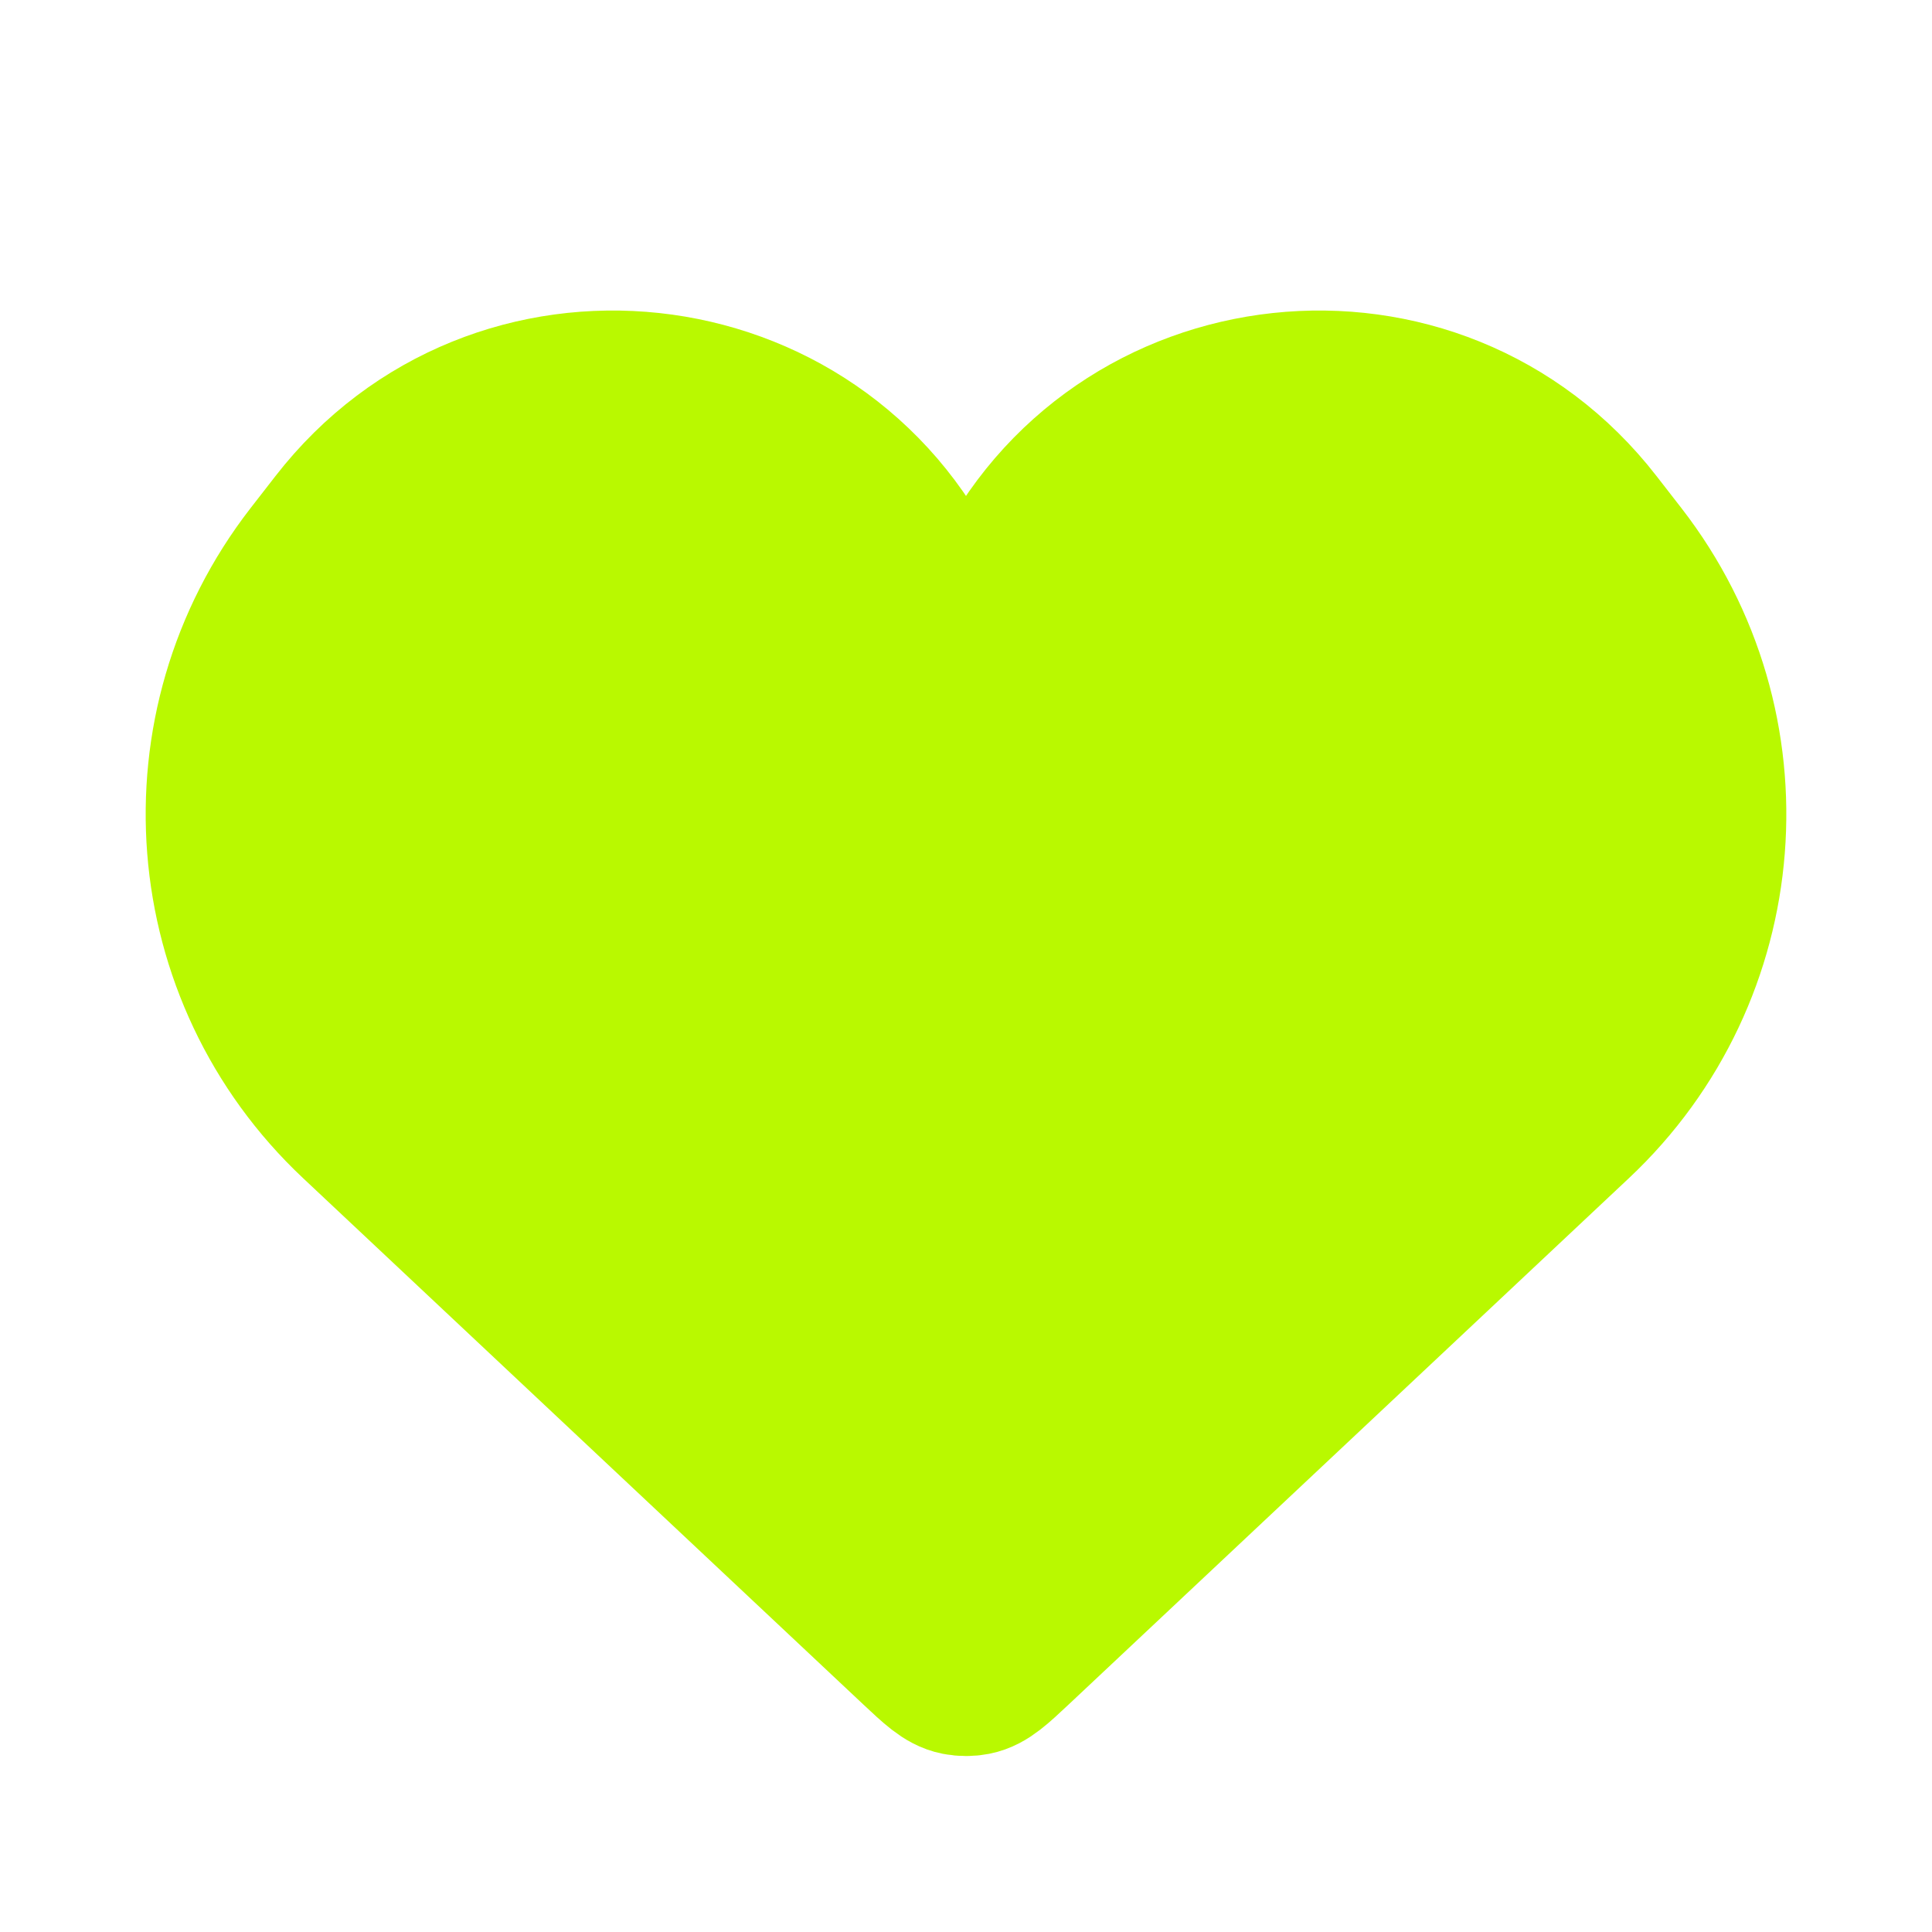
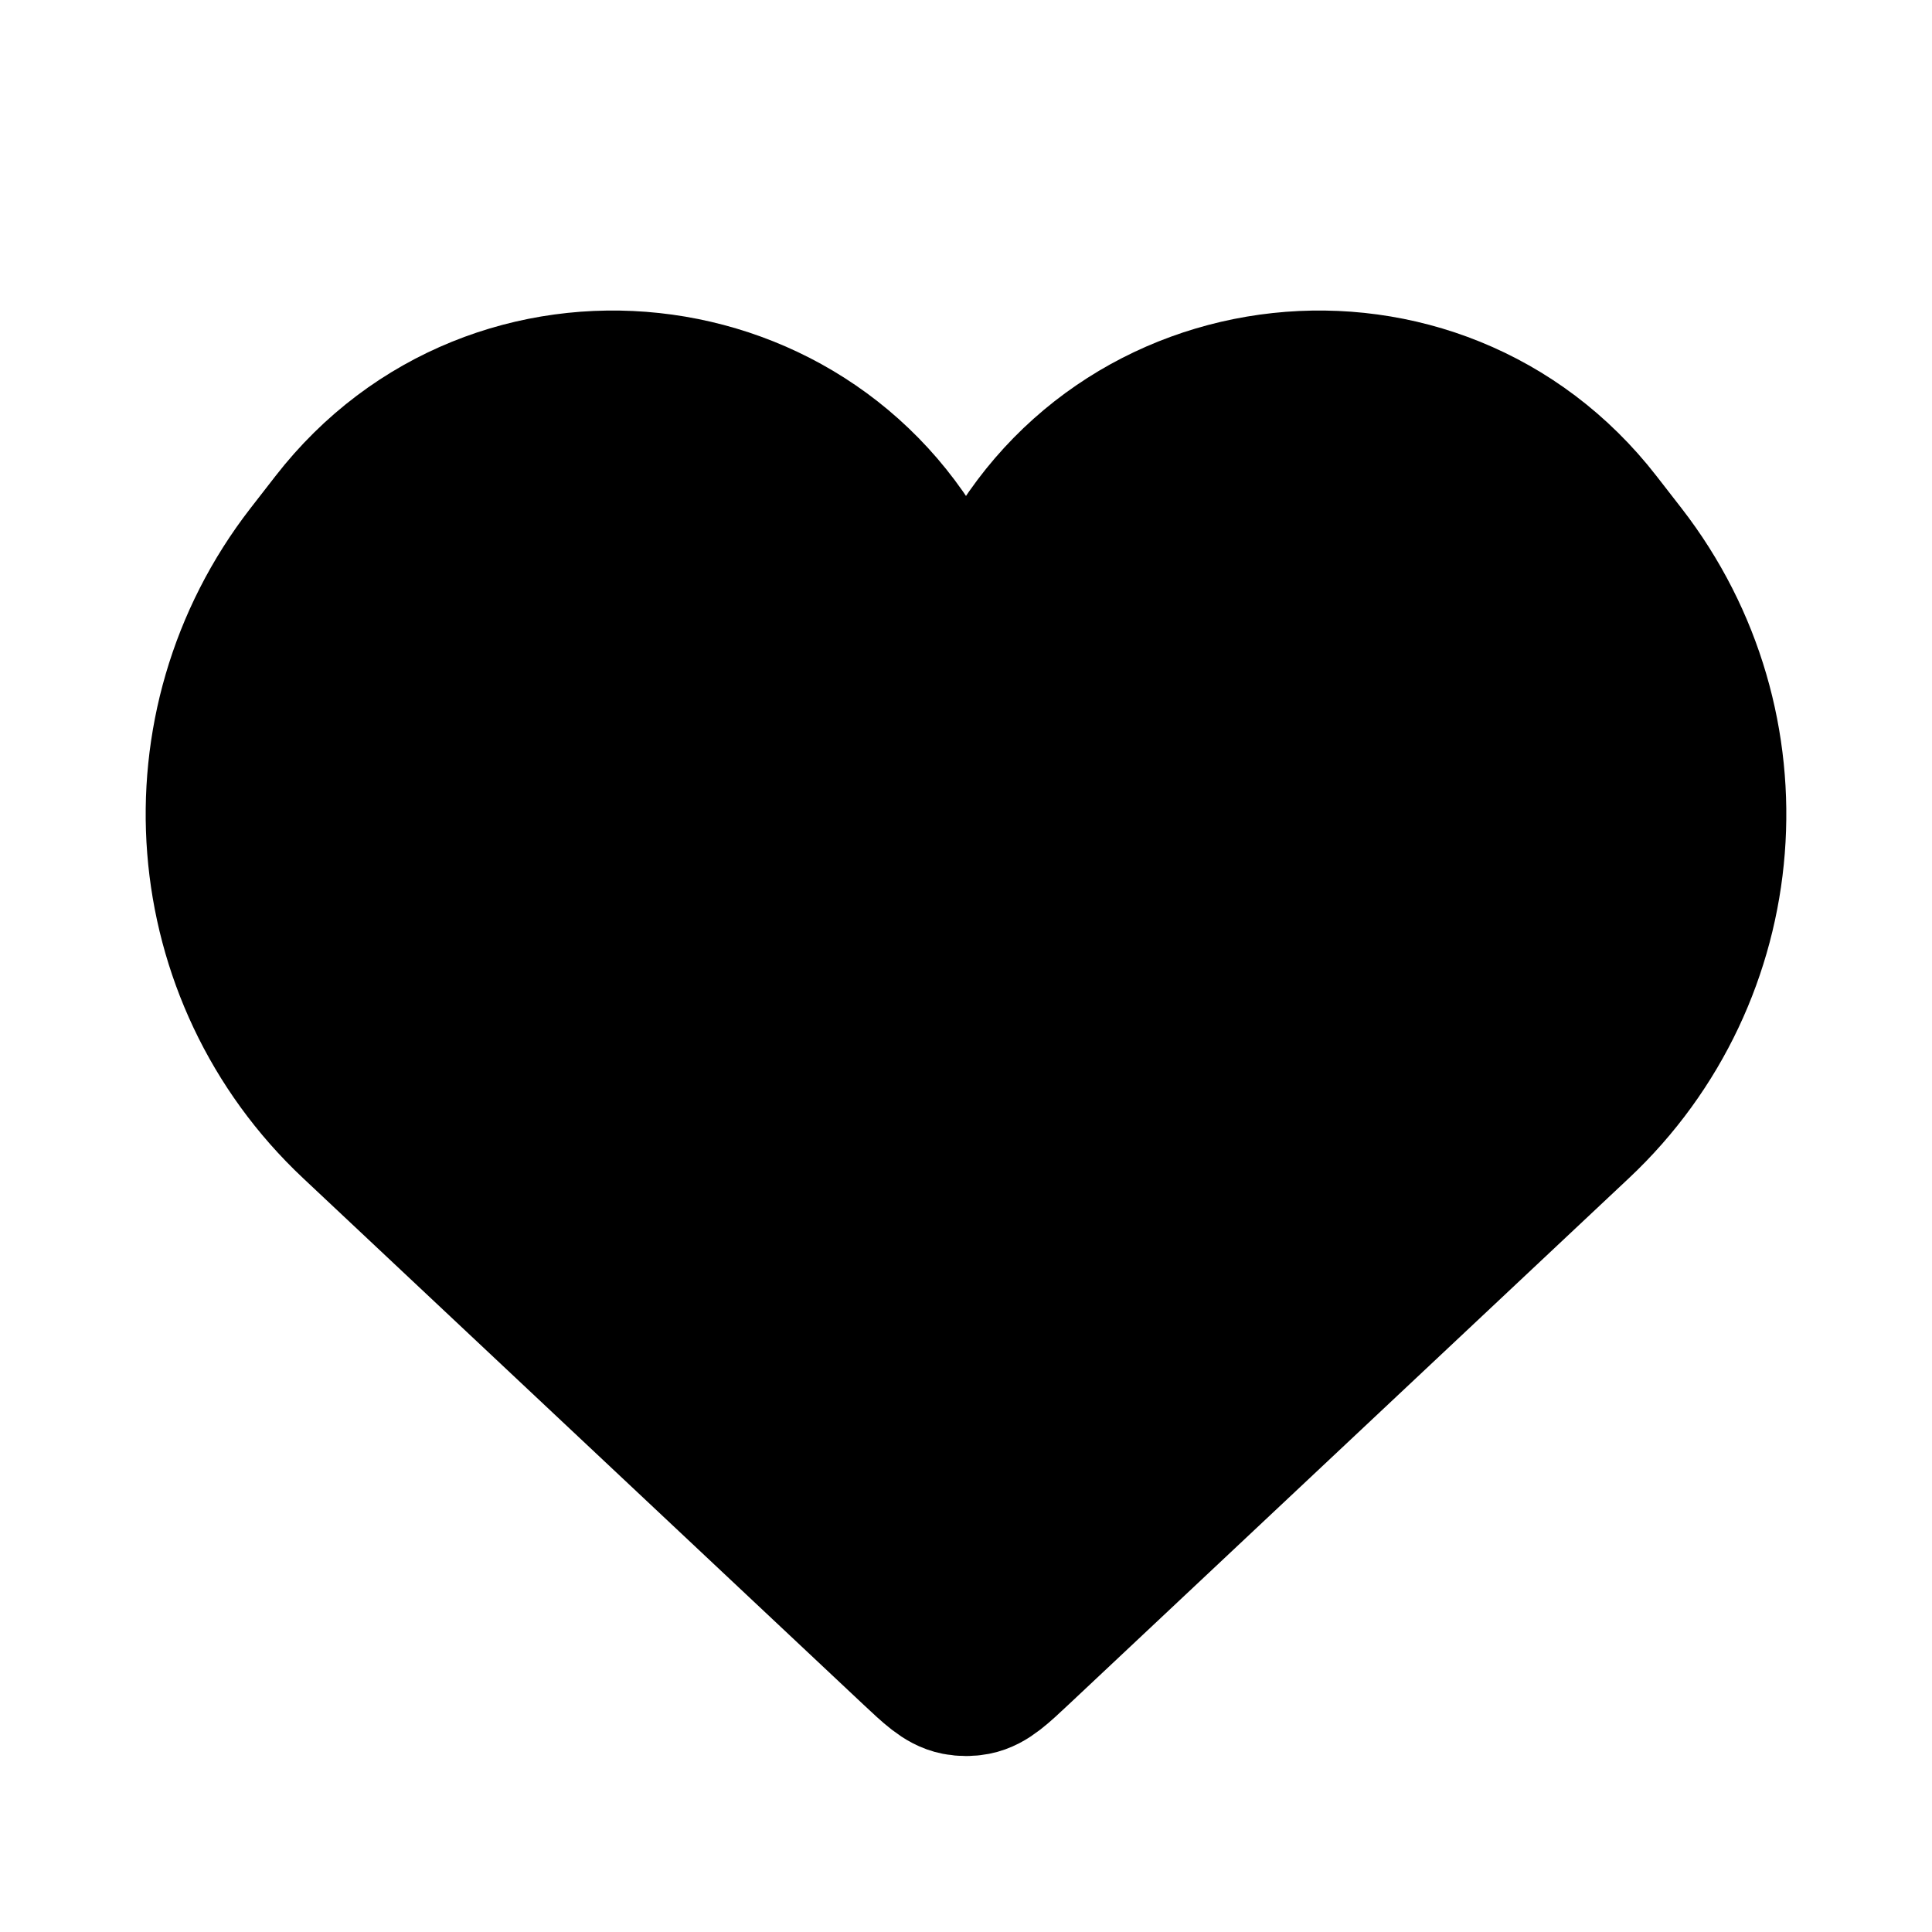
- <svg xmlns="http://www.w3.org/2000/svg" width="24" height="24" viewBox="0 0 24 24" fill="none">
-   <path d="M4.451 13.908L11.403 20.439C11.643 20.664 11.762 20.777 11.904 20.805C11.967 20.817 12.033 20.817 12.096 20.805C12.238 20.777 12.357 20.664 12.597 20.439L19.549 13.908C21.506 12.071 21.743 9.047 20.098 6.926L19.788 6.527C17.82 3.991 13.87 4.416 12.487 7.314C12.291 7.723 11.709 7.723 11.513 7.314C10.13 4.416 6.18 3.991 4.212 6.527L3.902 6.926C2.257 9.047 2.494 12.071 4.451 13.908Z" fill="#B9F900" stroke="#B9F900" stroke-width="2" />
+ <svg xmlns="http://www.w3.org/2000/svg" width="current" height="current" viewBox="0 0 24 24" fill="currentColor">
+   <path d="M4.451 13.908L11.403 20.439C11.643 20.664 11.762 20.777 11.904 20.805C11.967 20.817 12.033 20.817 12.096 20.805C12.238 20.777 12.357 20.664 12.597 20.439L19.549 13.908C21.506 12.071 21.743 9.047 20.098 6.926L19.788 6.527C17.82 3.991 13.87 4.416 12.487 7.314C12.291 7.723 11.709 7.723 11.513 7.314C10.13 4.416 6.18 3.991 4.212 6.527L3.902 6.926C2.257 9.047 2.494 12.071 4.451 13.908Z" fill="currentColor" stroke="currentColor" stroke-width="2" />
</svg>
